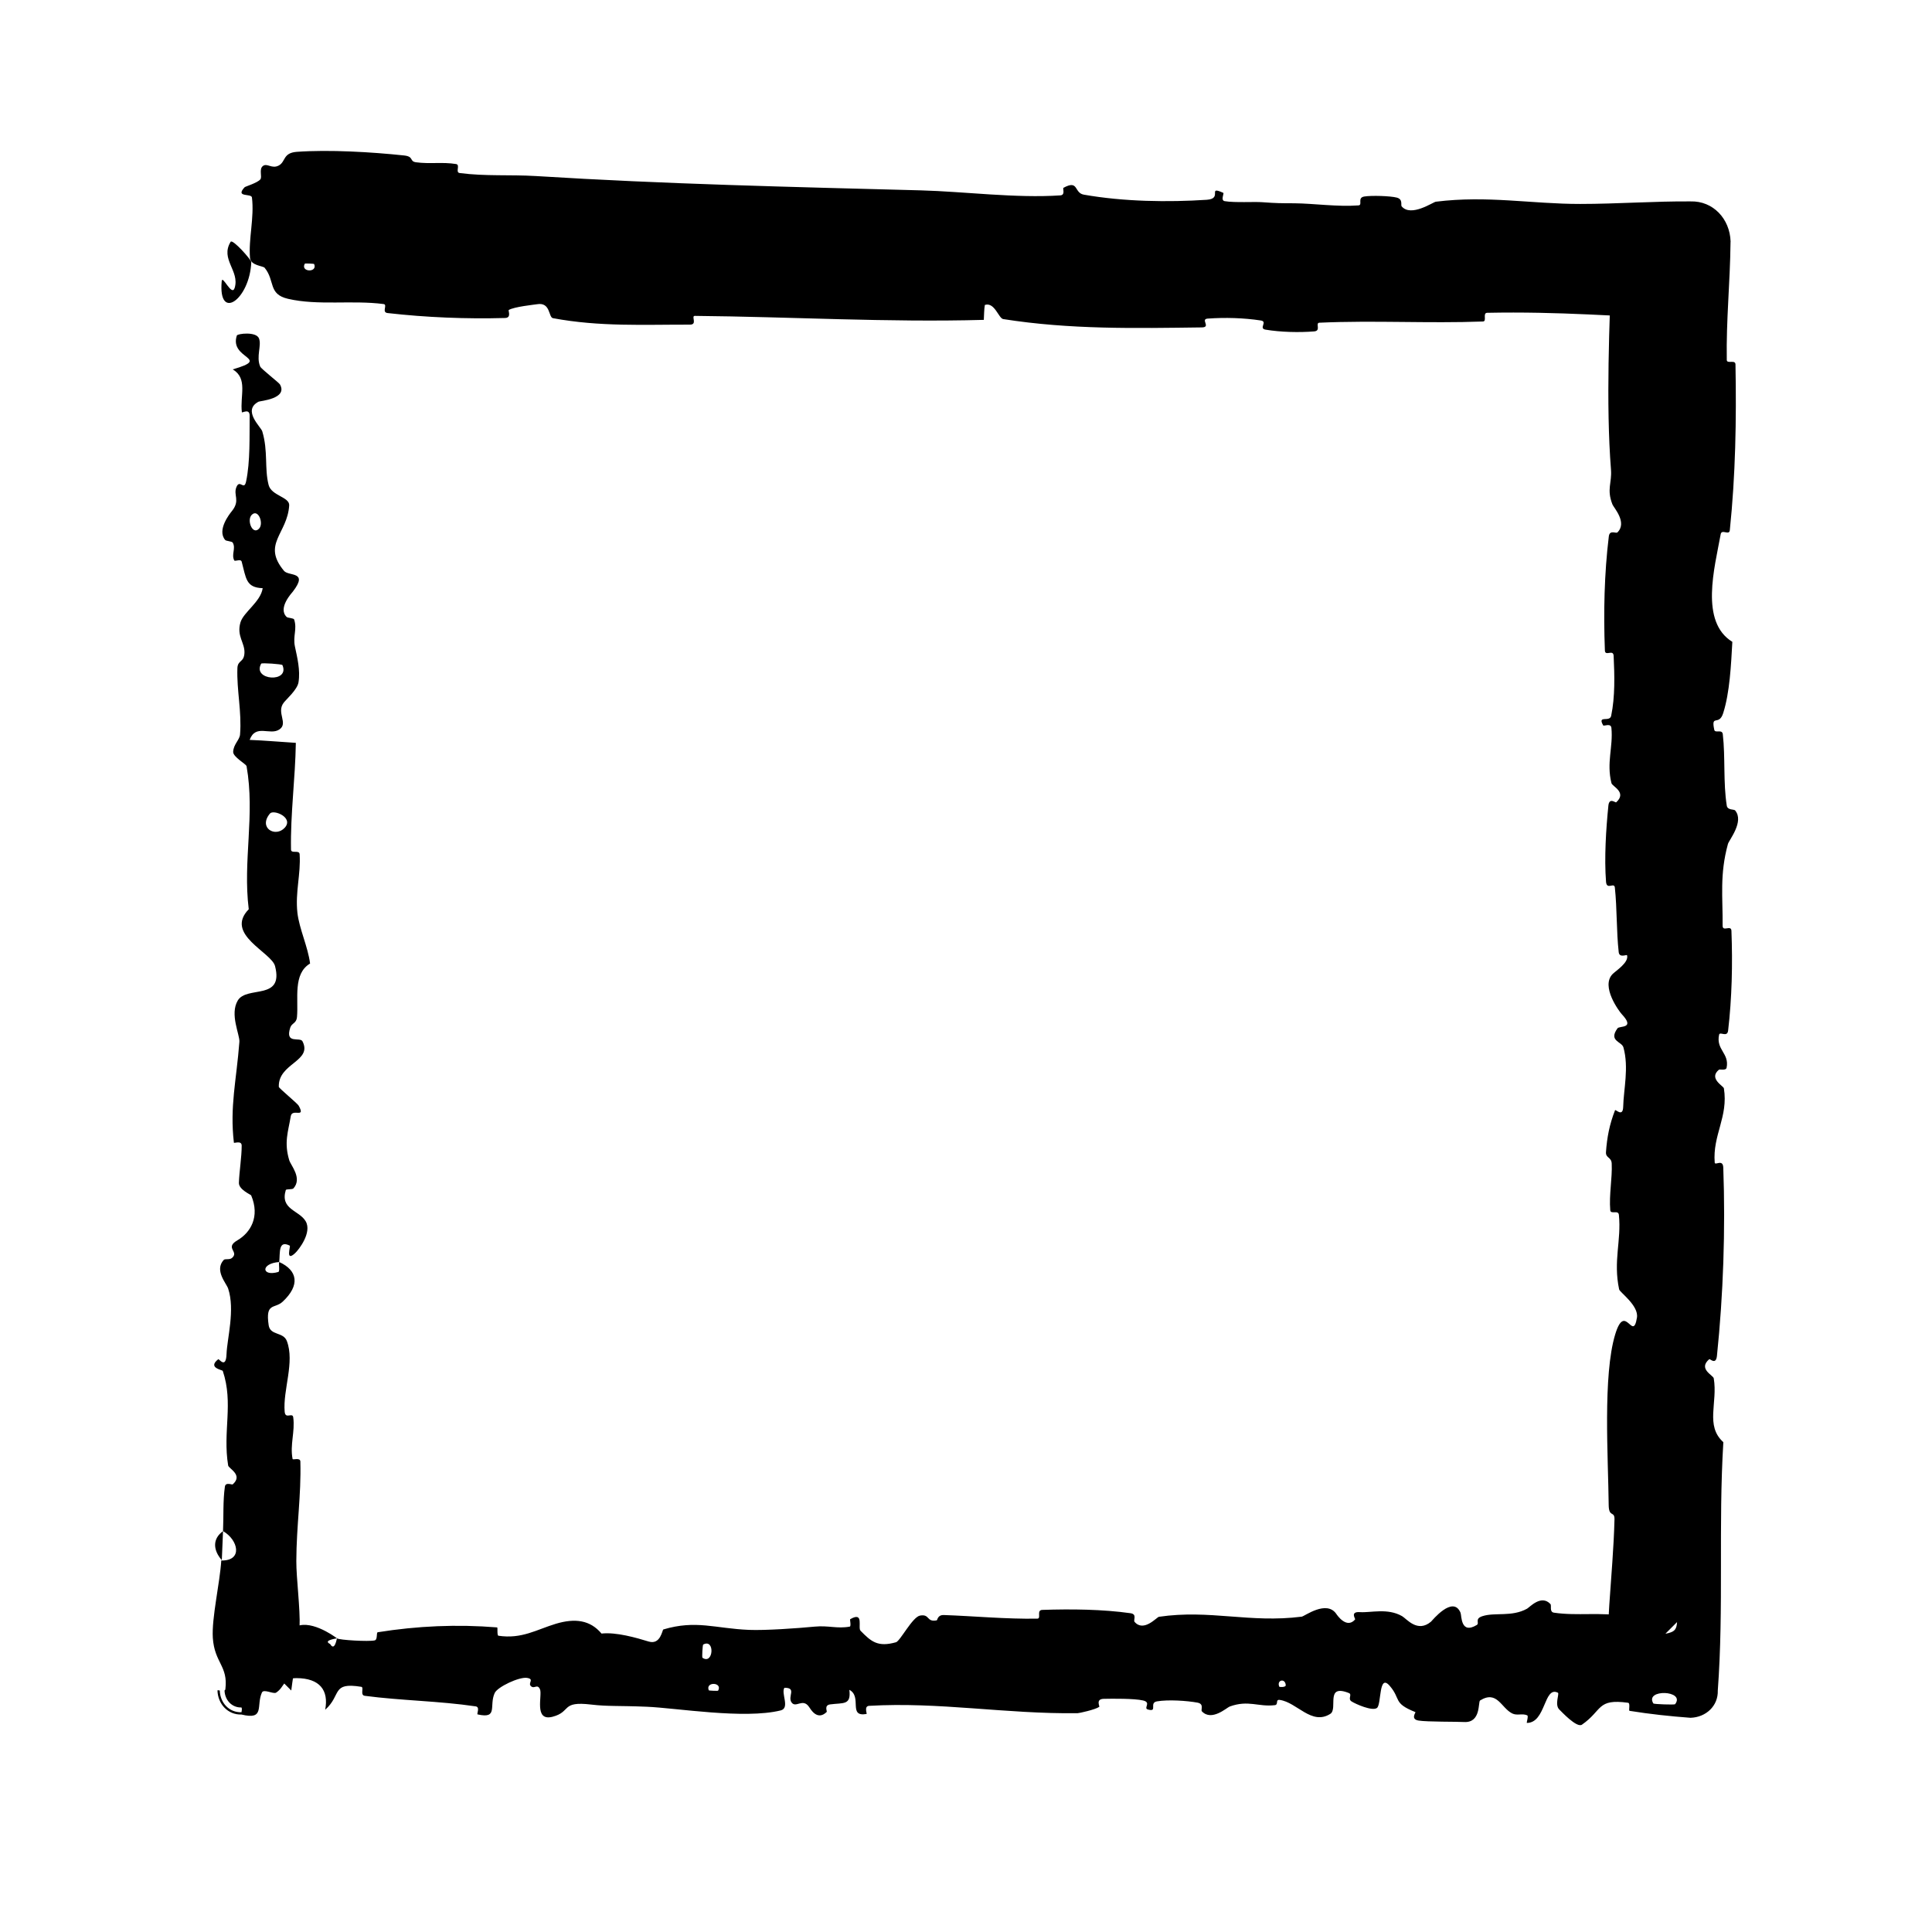
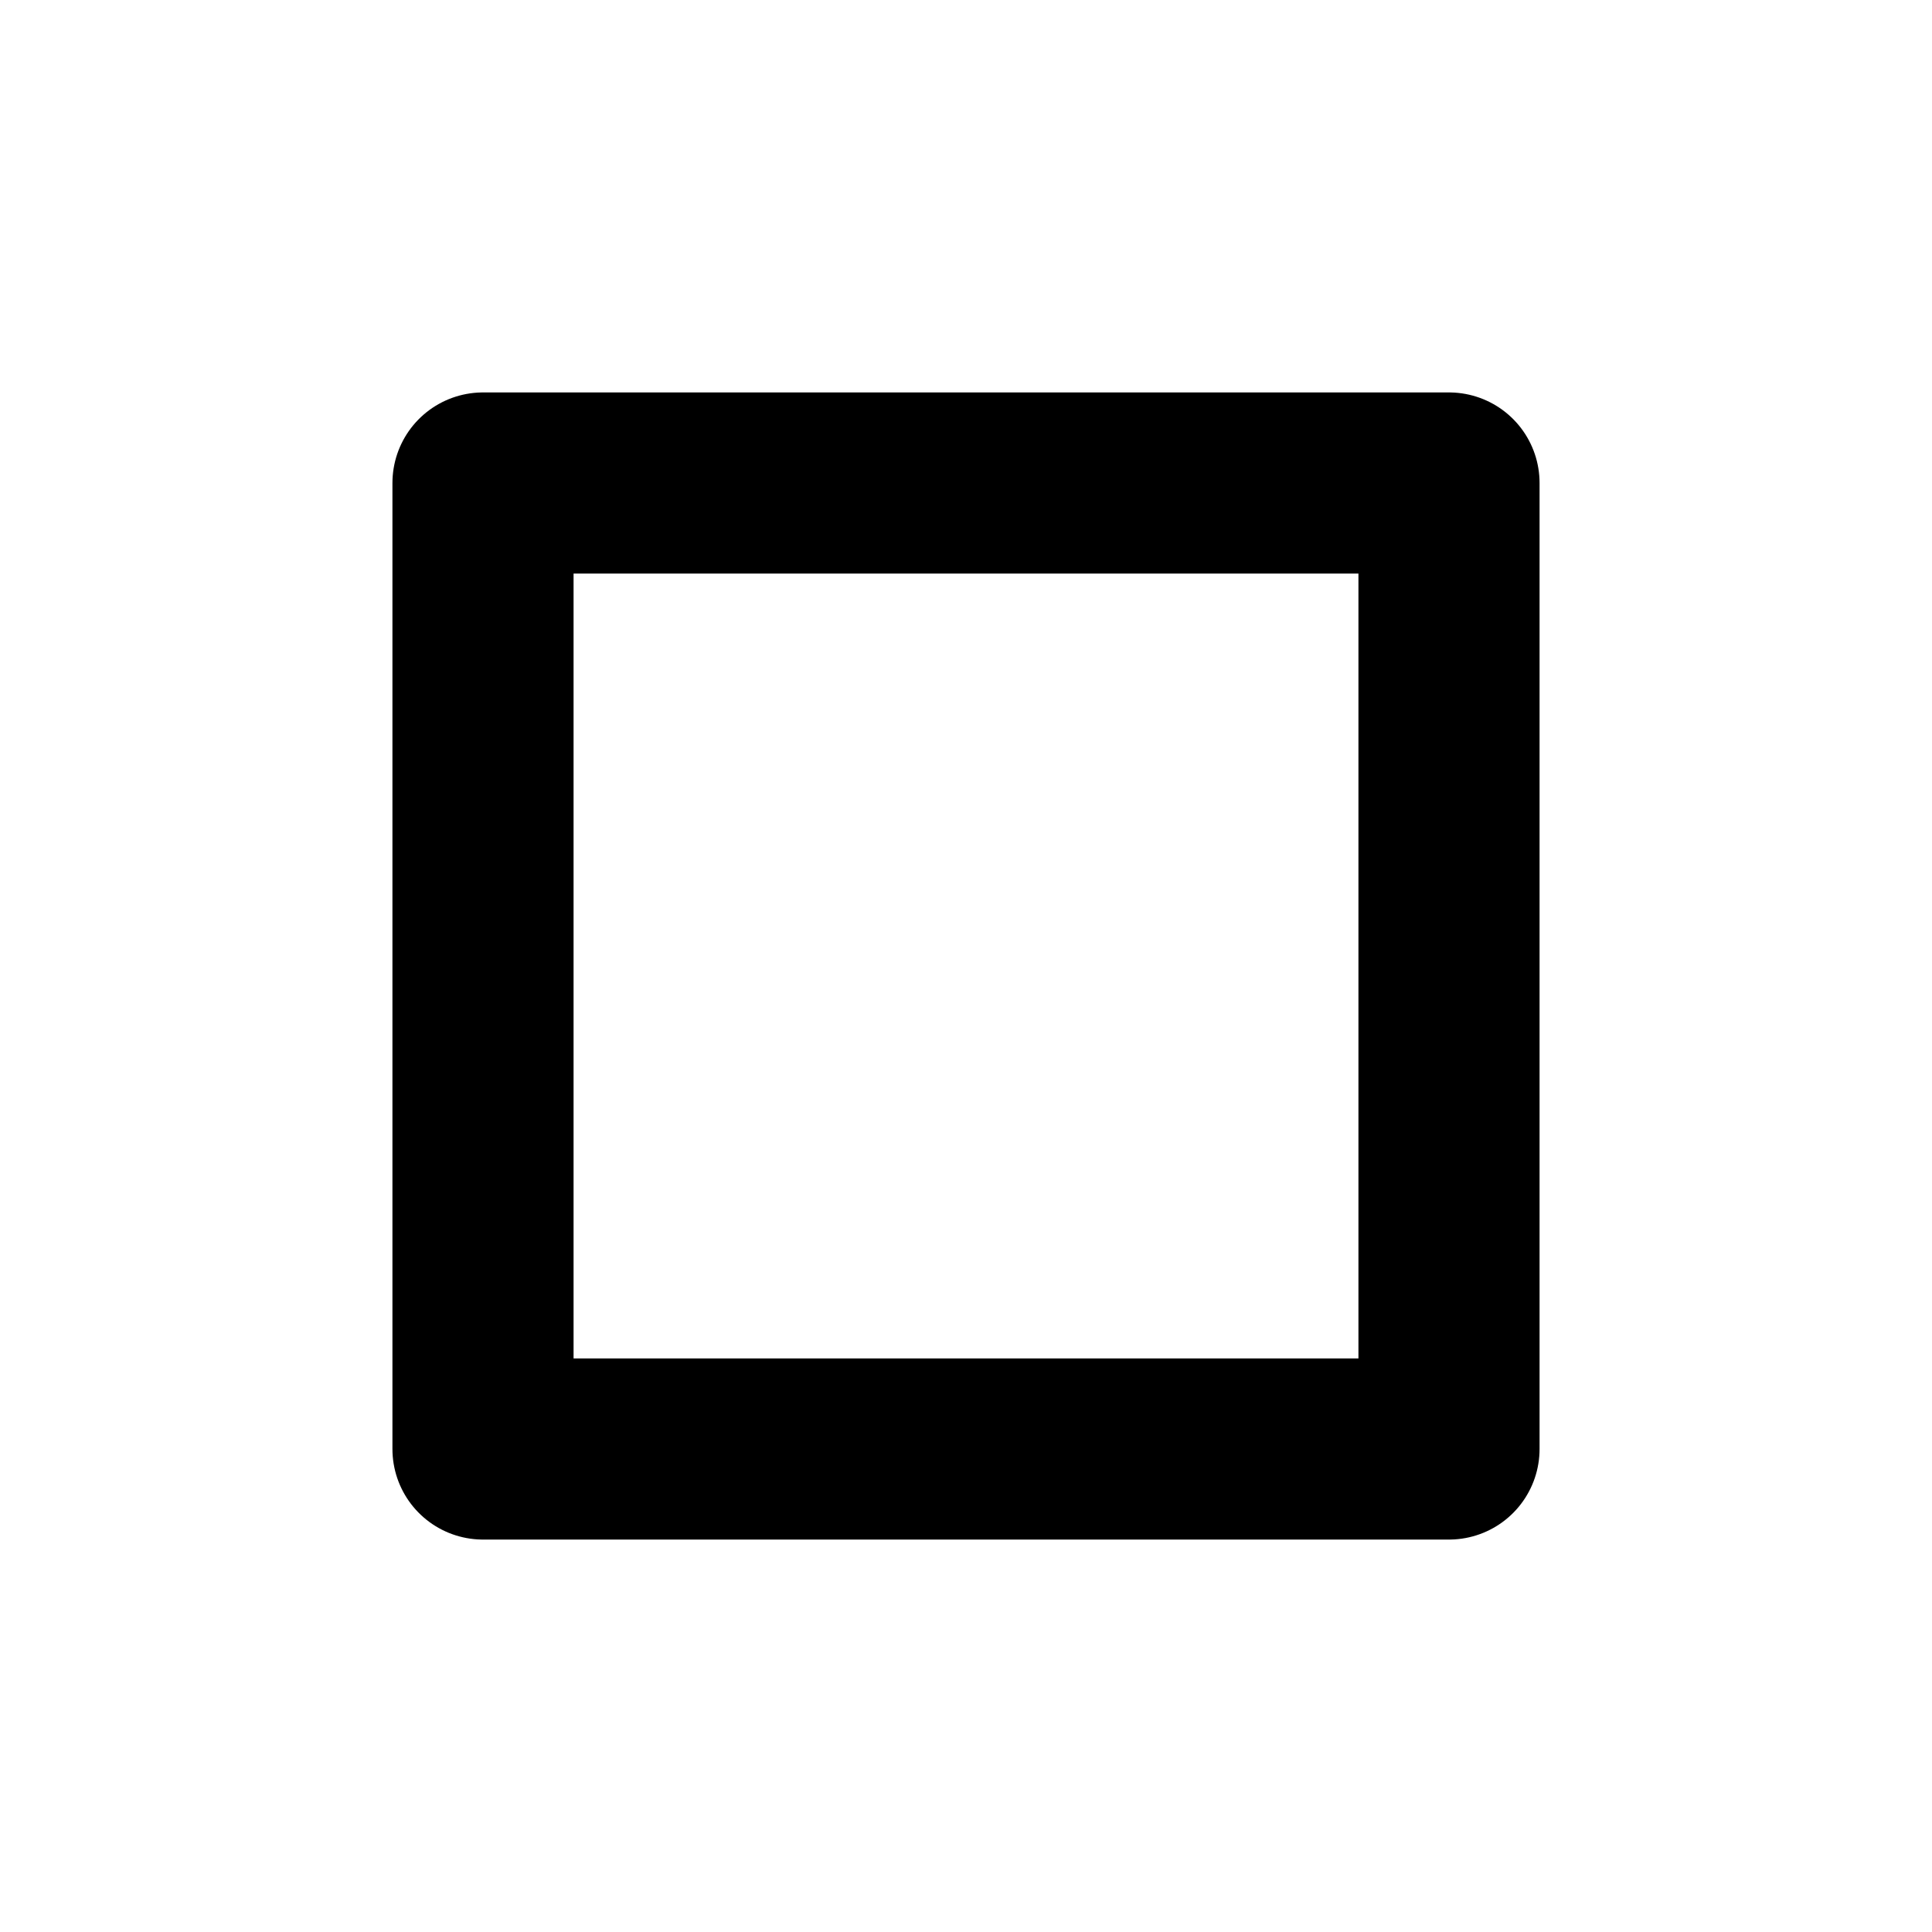
<svg xmlns="http://www.w3.org/2000/svg" width="32" height="32" viewBox="0 0 32 32" fill="none">
-   <path d="M4.914 2.515C5.452 2.476 6.158 2.518 6.693 2.575C6.861 2.593 6.776 2.673 6.892 2.688C7.119 2.719 7.33 2.68 7.554 2.717C7.629 2.73 7.536 2.856 7.614 2.866C8.041 2.922 8.445 2.89 8.877 2.916C11.006 3.049 13.099 3.096 15.254 3.153C15.965 3.172 16.829 3.286 17.563 3.236C17.649 3.23 17.598 3.12 17.614 3.111C17.87 2.971 17.785 3.194 17.951 3.224C18.614 3.341 19.351 3.351 19.989 3.309C20.26 3.29 19.988 3.071 20.261 3.194C20.28 3.202 20.211 3.32 20.286 3.332C20.454 3.36 20.775 3.339 20.905 3.349C21.157 3.367 21.199 3.366 21.438 3.367C21.763 3.37 22.151 3.428 22.501 3.402C22.575 3.396 22.476 3.275 22.596 3.255C22.715 3.235 23.03 3.245 23.136 3.273C23.242 3.302 23.197 3.396 23.216 3.418C23.371 3.601 23.735 3.347 23.782 3.341C24.637 3.234 25.371 3.379 26.173 3.378C26.778 3.378 27.424 3.331 28 3.336C28.375 3.325 28.652 3.625 28.664 4C28.664 4.005 28.664 4.01 28.663 4.014C28.655 4.705 28.59 5.291 28.601 5.962C28.602 6.033 28.744 5.95 28.745 6.036C28.762 6.955 28.746 7.868 28.651 8.783C28.641 8.875 28.517 8.757 28.5 8.848C28.398 9.41 28.152 10.298 28.693 10.631C28.672 11.012 28.65 11.473 28.541 11.813C28.471 12.033 28.336 11.82 28.394 12.089C28.407 12.15 28.525 12.071 28.535 12.162C28.579 12.546 28.54 12.965 28.601 13.345C28.614 13.422 28.72 13.401 28.739 13.423C28.894 13.607 28.638 13.913 28.62 13.979C28.481 14.487 28.536 14.858 28.532 15.332C28.531 15.441 28.674 15.312 28.678 15.417C28.699 15.966 28.686 16.533 28.623 17.07C28.609 17.189 28.487 17.08 28.474 17.137C28.418 17.388 28.647 17.444 28.598 17.685C28.588 17.736 28.484 17.708 28.472 17.717C28.293 17.862 28.547 17.988 28.553 18.026C28.629 18.498 28.364 18.8 28.401 19.256C28.406 19.311 28.538 19.188 28.543 19.341C28.58 20.364 28.543 21.445 28.438 22.457C28.422 22.615 28.323 22.503 28.311 22.512C28.12 22.674 28.376 22.778 28.385 22.829C28.454 23.234 28.24 23.613 28.544 23.887C28.46 25.263 28.553 26.634 28.452 28C28.46 28.256 28.256 28.444 28 28.452C27.663 28.427 27.327 28.391 26.991 28.337C26.97 28.334 27.009 28.208 26.965 28.203C26.446 28.132 26.546 28.327 26.202 28.566C26.116 28.626 25.852 28.338 25.829 28.317C25.744 28.239 25.832 28.052 25.804 28.037C25.569 27.918 25.607 28.537 25.29 28.537C25.28 28.536 25.321 28.422 25.295 28.411C25.212 28.375 25.13 28.42 25.049 28.381C24.864 28.291 24.798 27.99 24.515 28.165C24.479 28.188 24.534 28.538 24.25 28.522C24.137 28.515 23.637 28.521 23.497 28.498C23.357 28.476 23.453 28.362 23.444 28.358C23.067 28.208 23.209 28.146 23.02 27.925C22.832 27.704 22.884 28.23 22.807 28.289C22.73 28.347 22.453 28.224 22.386 28.181C22.318 28.138 22.402 28.067 22.342 28.042C21.942 27.884 22.166 28.303 22.034 28.387C21.723 28.584 21.481 28.194 21.196 28.156C21.119 28.146 21.182 28.235 21.114 28.243C20.842 28.275 20.679 28.153 20.369 28.265C20.319 28.283 20.069 28.517 19.907 28.345C19.884 28.32 19.95 28.223 19.834 28.201C19.661 28.169 19.349 28.148 19.163 28.18C19.026 28.204 19.183 28.364 19.011 28.314C18.934 28.292 19.076 28.198 18.932 28.165C18.788 28.131 18.421 28.135 18.282 28.138C18.142 28.141 18.219 28.263 18.207 28.271C18.139 28.318 17.872 28.376 17.848 28.376C16.656 28.391 15.557 28.186 14.396 28.254C14.305 28.259 14.366 28.387 14.352 28.389C14.04 28.443 14.286 28.103 14.068 27.989C14.099 28.248 13.971 28.201 13.751 28.23C13.645 28.244 13.703 28.345 13.693 28.355C13.536 28.508 13.427 28.31 13.399 28.27C13.295 28.121 13.182 28.297 13.111 28.198C13.04 28.099 13.203 27.953 12.992 27.955C12.933 28.048 13.089 28.291 12.93 28.33C12.326 28.479 11.2 28.289 10.714 28.269C10.23 28.249 10.074 28.266 9.792 28.233C9.282 28.172 9.469 28.352 9.152 28.435C8.835 28.517 8.989 28.073 8.943 27.978C8.899 27.883 8.85 27.981 8.794 27.928C8.738 27.876 8.859 27.811 8.728 27.791C8.597 27.772 8.24 27.941 8.194 28.041C8.096 28.253 8.257 28.474 7.911 28.396C7.891 28.392 7.956 28.275 7.88 28.263C7.275 28.173 6.646 28.168 6.042 28.088C5.959 28.077 6.033 27.948 5.985 27.939C5.482 27.857 5.662 28.075 5.386 28.319C5.448 27.995 5.295 27.797 4.913 27.795C4.683 27.794 4.723 27.935 4.574 28.035C4.53 28.065 4.367 27.968 4.338 28.034C4.24 28.251 4.393 28.494 4 28.398C3.775 28.405 3.609 28.225 3.602 28C3.602 28 3.602 28 3.602 28C3.604 27.993 3.62 27.996 3.64 28C3.646 28.204 3.796 28.367 4 28.36C4.005 28.334 4.011 28.3 4 28.281C3.841 28.286 3.724 28.159 3.719 28C3.726 27.996 3.732 27.988 3.733 27.977C3.78 27.591 3.553 27.545 3.525 27.128C3.504 26.801 3.642 26.219 3.665 25.847C4.029 25.854 3.945 25.503 3.694 25.36C3.705 25.118 3.691 24.857 3.725 24.623C3.737 24.543 3.842 24.596 3.854 24.586C4.032 24.43 3.788 24.325 3.779 24.273C3.686 23.707 3.871 23.247 3.69 22.707C3.683 22.688 3.431 22.657 3.615 22.513C3.628 22.503 3.743 22.681 3.752 22.428C3.761 22.174 3.896 21.695 3.779 21.343C3.751 21.257 3.546 21.041 3.706 20.868C3.728 20.845 3.8 20.87 3.841 20.837C3.969 20.73 3.714 20.671 3.931 20.544C4.148 20.418 4.31 20.154 4.16 19.799C4.156 19.788 3.954 19.703 3.957 19.592C3.962 19.413 4.004 19.16 4.003 18.974C4.002 18.884 3.877 18.941 3.874 18.926C3.804 18.326 3.916 17.899 3.965 17.256C3.974 17.139 3.802 16.8 3.938 16.572C4.086 16.321 4.703 16.579 4.556 16.003C4.498 15.771 3.714 15.477 4.12 15.06C4.02 14.251 4.227 13.502 4.084 12.691C4.077 12.654 3.859 12.539 3.862 12.453C3.867 12.326 3.969 12.256 3.976 12.165C4.006 11.784 3.919 11.435 3.932 11.068C3.937 10.928 4.043 10.977 4.049 10.811C4.055 10.644 3.916 10.534 3.983 10.308C4.034 10.138 4.318 9.968 4.351 9.742C4.071 9.733 4.077 9.578 4.003 9.303C3.988 9.25 3.891 9.306 3.879 9.281C3.829 9.179 3.91 9.085 3.855 8.988C3.842 8.964 3.746 8.963 3.73 8.944C3.589 8.78 3.804 8.51 3.842 8.464C3.984 8.286 3.86 8.203 3.916 8.067C3.972 7.931 4.042 8.134 4.076 7.975C4.146 7.646 4.131 7.223 4.135 6.888C4.136 6.755 4.009 6.846 4.006 6.827C3.973 6.551 4.109 6.271 3.855 6.118C4.513 5.927 3.791 5.952 3.923 5.557C3.933 5.526 4.245 5.487 4.29 5.606C4.336 5.725 4.239 5.906 4.31 6.072C4.327 6.111 4.618 6.336 4.636 6.366C4.774 6.606 4.309 6.64 4.283 6.653C4.008 6.797 4.322 7.071 4.344 7.144C4.443 7.474 4.378 7.755 4.449 8.032C4.495 8.213 4.799 8.23 4.79 8.372C4.759 8.845 4.334 9.009 4.703 9.454C4.781 9.55 5.114 9.455 4.852 9.797C4.836 9.818 4.596 10.072 4.748 10.219C4.767 10.237 4.864 10.236 4.872 10.261C4.925 10.423 4.848 10.532 4.885 10.709C4.922 10.886 4.977 11.1 4.944 11.302C4.924 11.424 4.743 11.581 4.699 11.639C4.572 11.804 4.781 11.981 4.626 12.083C4.471 12.186 4.235 11.985 4.135 12.255C4.387 12.265 4.646 12.288 4.9 12.304C4.891 12.896 4.809 13.478 4.82 14.072C4.822 14.146 4.958 14.07 4.963 14.149C4.984 14.482 4.888 14.773 4.926 15.119C4.957 15.386 5.1 15.679 5.136 15.959C4.848 16.13 4.946 16.544 4.919 16.846C4.91 16.951 4.833 16.944 4.808 17.019C4.715 17.303 4.97 17.17 5.01 17.247C5.181 17.581 4.604 17.609 4.618 18.002C4.619 18.023 4.927 18.277 4.946 18.312C5.071 18.535 4.839 18.349 4.816 18.488C4.774 18.743 4.701 18.919 4.791 19.218C4.818 19.305 5.01 19.514 4.861 19.683C4.842 19.705 4.74 19.692 4.734 19.71C4.635 20.034 4.954 20.043 5.063 20.228C5.171 20.413 4.95 20.699 4.887 20.757C4.722 20.909 4.816 20.64 4.8 20.632C4.608 20.535 4.641 20.744 4.625 20.903C4.312 20.926 4.33 21.149 4.609 21.068C4.64 21.059 4.611 20.935 4.625 20.903C4.932 21.043 4.972 21.288 4.684 21.558C4.55 21.685 4.393 21.565 4.45 21.95C4.476 22.124 4.692 22.057 4.751 22.211C4.885 22.563 4.684 23.02 4.715 23.383C4.727 23.514 4.845 23.386 4.857 23.476C4.889 23.715 4.8 23.925 4.846 24.165C4.85 24.187 4.974 24.134 4.975 24.209C4.99 24.774 4.91 25.266 4.908 25.856C4.907 26.142 4.975 26.652 4.962 26.947C4.947 27.277 4.867 27.655 4.824 28L4 27.176C4.191 27.2 4.371 27.213 4.526 27.197C4.812 27.169 4.749 27.046 4.871 26.962C5.107 26.798 5.525 27.091 5.581 27.136C5.583 27.138 5.337 27.167 5.468 27.23C5.545 27.362 5.578 27.137 5.581 27.136C5.618 27.165 6.109 27.193 6.206 27.17C6.259 27.157 6.229 27.04 6.257 27.035C6.913 26.93 7.57 26.901 8.235 26.955C8.246 26.958 8.229 27.089 8.256 27.093C8.641 27.151 8.888 26.991 9.206 26.895C9.523 26.8 9.775 26.832 9.963 27.057C10.203 27.029 10.546 27.128 10.744 27.189C10.942 27.249 10.969 26.994 10.987 26.989C11.53 26.827 11.844 26.973 12.407 26.996C12.674 27.007 13.206 26.97 13.495 26.942C13.725 26.92 13.863 26.98 14.074 26.942C14.102 26.936 14.073 26.823 14.082 26.819C14.318 26.683 14.204 26.96 14.253 27.01C14.429 27.19 14.538 27.286 14.84 27.201C14.91 27.182 15.112 26.782 15.239 26.759C15.404 26.729 15.342 26.872 15.515 26.838C15.529 26.835 15.526 26.747 15.633 26.75C16.128 26.767 16.667 26.819 17.181 26.81C17.252 26.809 17.162 26.669 17.263 26.665C17.739 26.649 18.261 26.654 18.725 26.72C18.839 26.736 18.767 26.834 18.792 26.863C18.944 27.04 19.16 26.784 19.196 26.779C20.045 26.655 20.695 26.887 21.561 26.777C21.608 26.77 21.971 26.496 22.133 26.731C22.144 26.747 22.304 26.988 22.445 26.823C22.454 26.813 22.354 26.689 22.528 26.702C22.703 26.714 22.983 26.631 23.222 26.768C23.298 26.811 23.477 27.051 23.703 26.859C23.718 26.846 24.066 26.413 24.191 26.712C24.211 26.761 24.19 27.077 24.46 26.915C24.511 26.884 24.418 26.813 24.553 26.769C24.762 26.701 25.037 26.786 25.293 26.645C25.337 26.62 25.527 26.405 25.68 26.568C25.703 26.594 25.658 26.699 25.739 26.711C26.121 26.768 26.521 26.697 26.91 26.77C27.047 26.796 26.977 26.967 27.12 27.012C27.264 27.058 27.552 27.102 27.703 27.024C27.853 26.946 27.689 26.674 27.913 26.652C27.942 26.649 27.971 26.647 28 26.644L26.644 28C26.567 27.052 26.718 26.112 26.741 25.165C26.744 25.02 26.647 25.14 26.645 24.927C26.637 24.141 26.546 22.783 26.753 22.101C26.919 21.554 27.045 22.242 27.113 21.824C27.145 21.623 26.828 21.405 26.818 21.356C26.717 20.881 26.857 20.55 26.814 20.122C26.805 20.034 26.677 20.12 26.671 20.045C26.649 19.788 26.706 19.518 26.695 19.273C26.691 19.163 26.593 19.183 26.6 19.082C26.617 18.839 26.658 18.625 26.75 18.389C26.758 18.367 26.88 18.512 26.885 18.333C26.892 18.043 26.982 17.682 26.889 17.348C26.861 17.249 26.637 17.245 26.791 17.032C26.824 16.987 27.093 17.044 26.86 16.796C26.822 16.755 26.508 16.338 26.71 16.133C26.764 16.079 26.983 15.941 26.949 15.822C26.943 15.806 26.823 15.871 26.811 15.772C26.772 15.424 26.785 15.059 26.747 14.701C26.737 14.606 26.613 14.748 26.601 14.606C26.57 14.214 26.601 13.726 26.64 13.343C26.655 13.202 26.758 13.3 26.769 13.289C26.952 13.124 26.706 13.027 26.691 12.972C26.605 12.631 26.721 12.371 26.69 12.057C26.682 11.971 26.565 12.032 26.554 12.015C26.452 11.836 26.663 11.969 26.686 11.856C26.752 11.539 26.742 11.185 26.727 10.864C26.722 10.746 26.585 10.879 26.582 10.773C26.558 10.147 26.572 9.496 26.647 8.885C26.661 8.769 26.766 8.842 26.79 8.818C26.957 8.653 26.729 8.41 26.707 8.355C26.608 8.101 26.7 8.003 26.683 7.779C26.597 6.686 26.658 5.336 26.696 4.304C26.7 4.201 26.704 4.1 26.708 4L28 5.292C26.798 5.24 25.817 5.157 24.633 5.181C24.551 5.183 24.633 5.322 24.563 5.325C23.656 5.359 22.763 5.304 21.854 5.345C21.779 5.348 21.887 5.48 21.767 5.489C21.521 5.509 21.21 5.502 20.962 5.46C20.841 5.44 21.003 5.326 20.882 5.308C20.598 5.265 20.294 5.256 20.002 5.277C19.878 5.287 20.065 5.422 19.904 5.423C18.805 5.437 17.726 5.46 16.616 5.285C16.54 5.273 16.474 4.998 16.312 5.051C16.299 5.127 16.3 5.217 16.295 5.298C14.696 5.342 13.113 5.247 11.509 5.232C11.441 5.232 11.558 5.377 11.428 5.377C10.67 5.375 9.934 5.415 9.159 5.27C9.082 5.256 9.122 5 8.895 5.039C8.855 5.046 8.514 5.08 8.426 5.135C8.414 5.144 8.476 5.263 8.366 5.267C7.727 5.285 7.057 5.258 6.419 5.185C6.316 5.173 6.426 5.045 6.353 5.036C5.832 4.968 5.266 5.065 4.769 4.949C4.437 4.871 4.56 4.651 4.383 4.435C4.358 4.404 4.152 4.399 4.141 4.273C4.114 3.956 4.214 3.609 4.173 3.271C4.164 3.198 3.888 3.277 4.052 3.101C4.063 3.089 4.263 3.03 4.312 2.971C4.347 2.93 4.285 2.801 4.355 2.749C4.425 2.696 4.502 2.803 4.618 2.741C4.734 2.678 4.683 2.533 4.914 2.515ZM11.635 27.458C11.818 27.581 11.845 27.132 11.647 27.239C11.637 27.245 11.625 27.452 11.635 27.458ZM4.471 13.475C4.273 13.714 4.564 13.878 4.717 13.709C4.869 13.54 4.531 13.402 4.471 13.475ZM4.326 10.992C4.17 11.272 4.807 11.316 4.678 11.016C4.671 10.999 4.335 10.976 4.326 10.992ZM5.203 4.373C5.2 4.367 5.052 4.361 5.049 4.367C4.97 4.509 5.266 4.521 5.203 4.373ZM4.169 8.528C4.083 8.615 4.182 8.867 4.289 8.758C4.375 8.671 4.276 8.419 4.169 8.528ZM21.189 27.937C21.192 27.944 21.298 27.95 21.296 27.912C21.288 27.79 21.141 27.825 21.189 27.937ZM4.162 4.34C4.138 4.959 3.612 5.334 3.672 4.66C3.682 4.538 3.839 4.923 3.887 4.768C3.973 4.484 3.643 4.295 3.82 4.005C3.852 3.953 4.164 4.305 4.162 4.341C4.162 4.341 4.162 4.341 4.162 4.34ZM11.74 27.997C11.744 28.003 11.891 28.009 11.894 28.003C11.974 27.86 11.678 27.849 11.74 27.997ZM27.385 28.215C27.393 28.227 27.734 28.239 27.745 28.227C27.923 27.994 27.233 27.97 27.385 28.215ZM3.674 25.841C3.531 25.68 3.514 25.488 3.694 25.361C3.685 25.52 3.683 25.68 3.674 25.841Z" fill="black" />
+   <rect x="8" y="8" width="16" height="16" stroke="black" stroke-width="3" stroke-linejoin="round" />
</svg>
